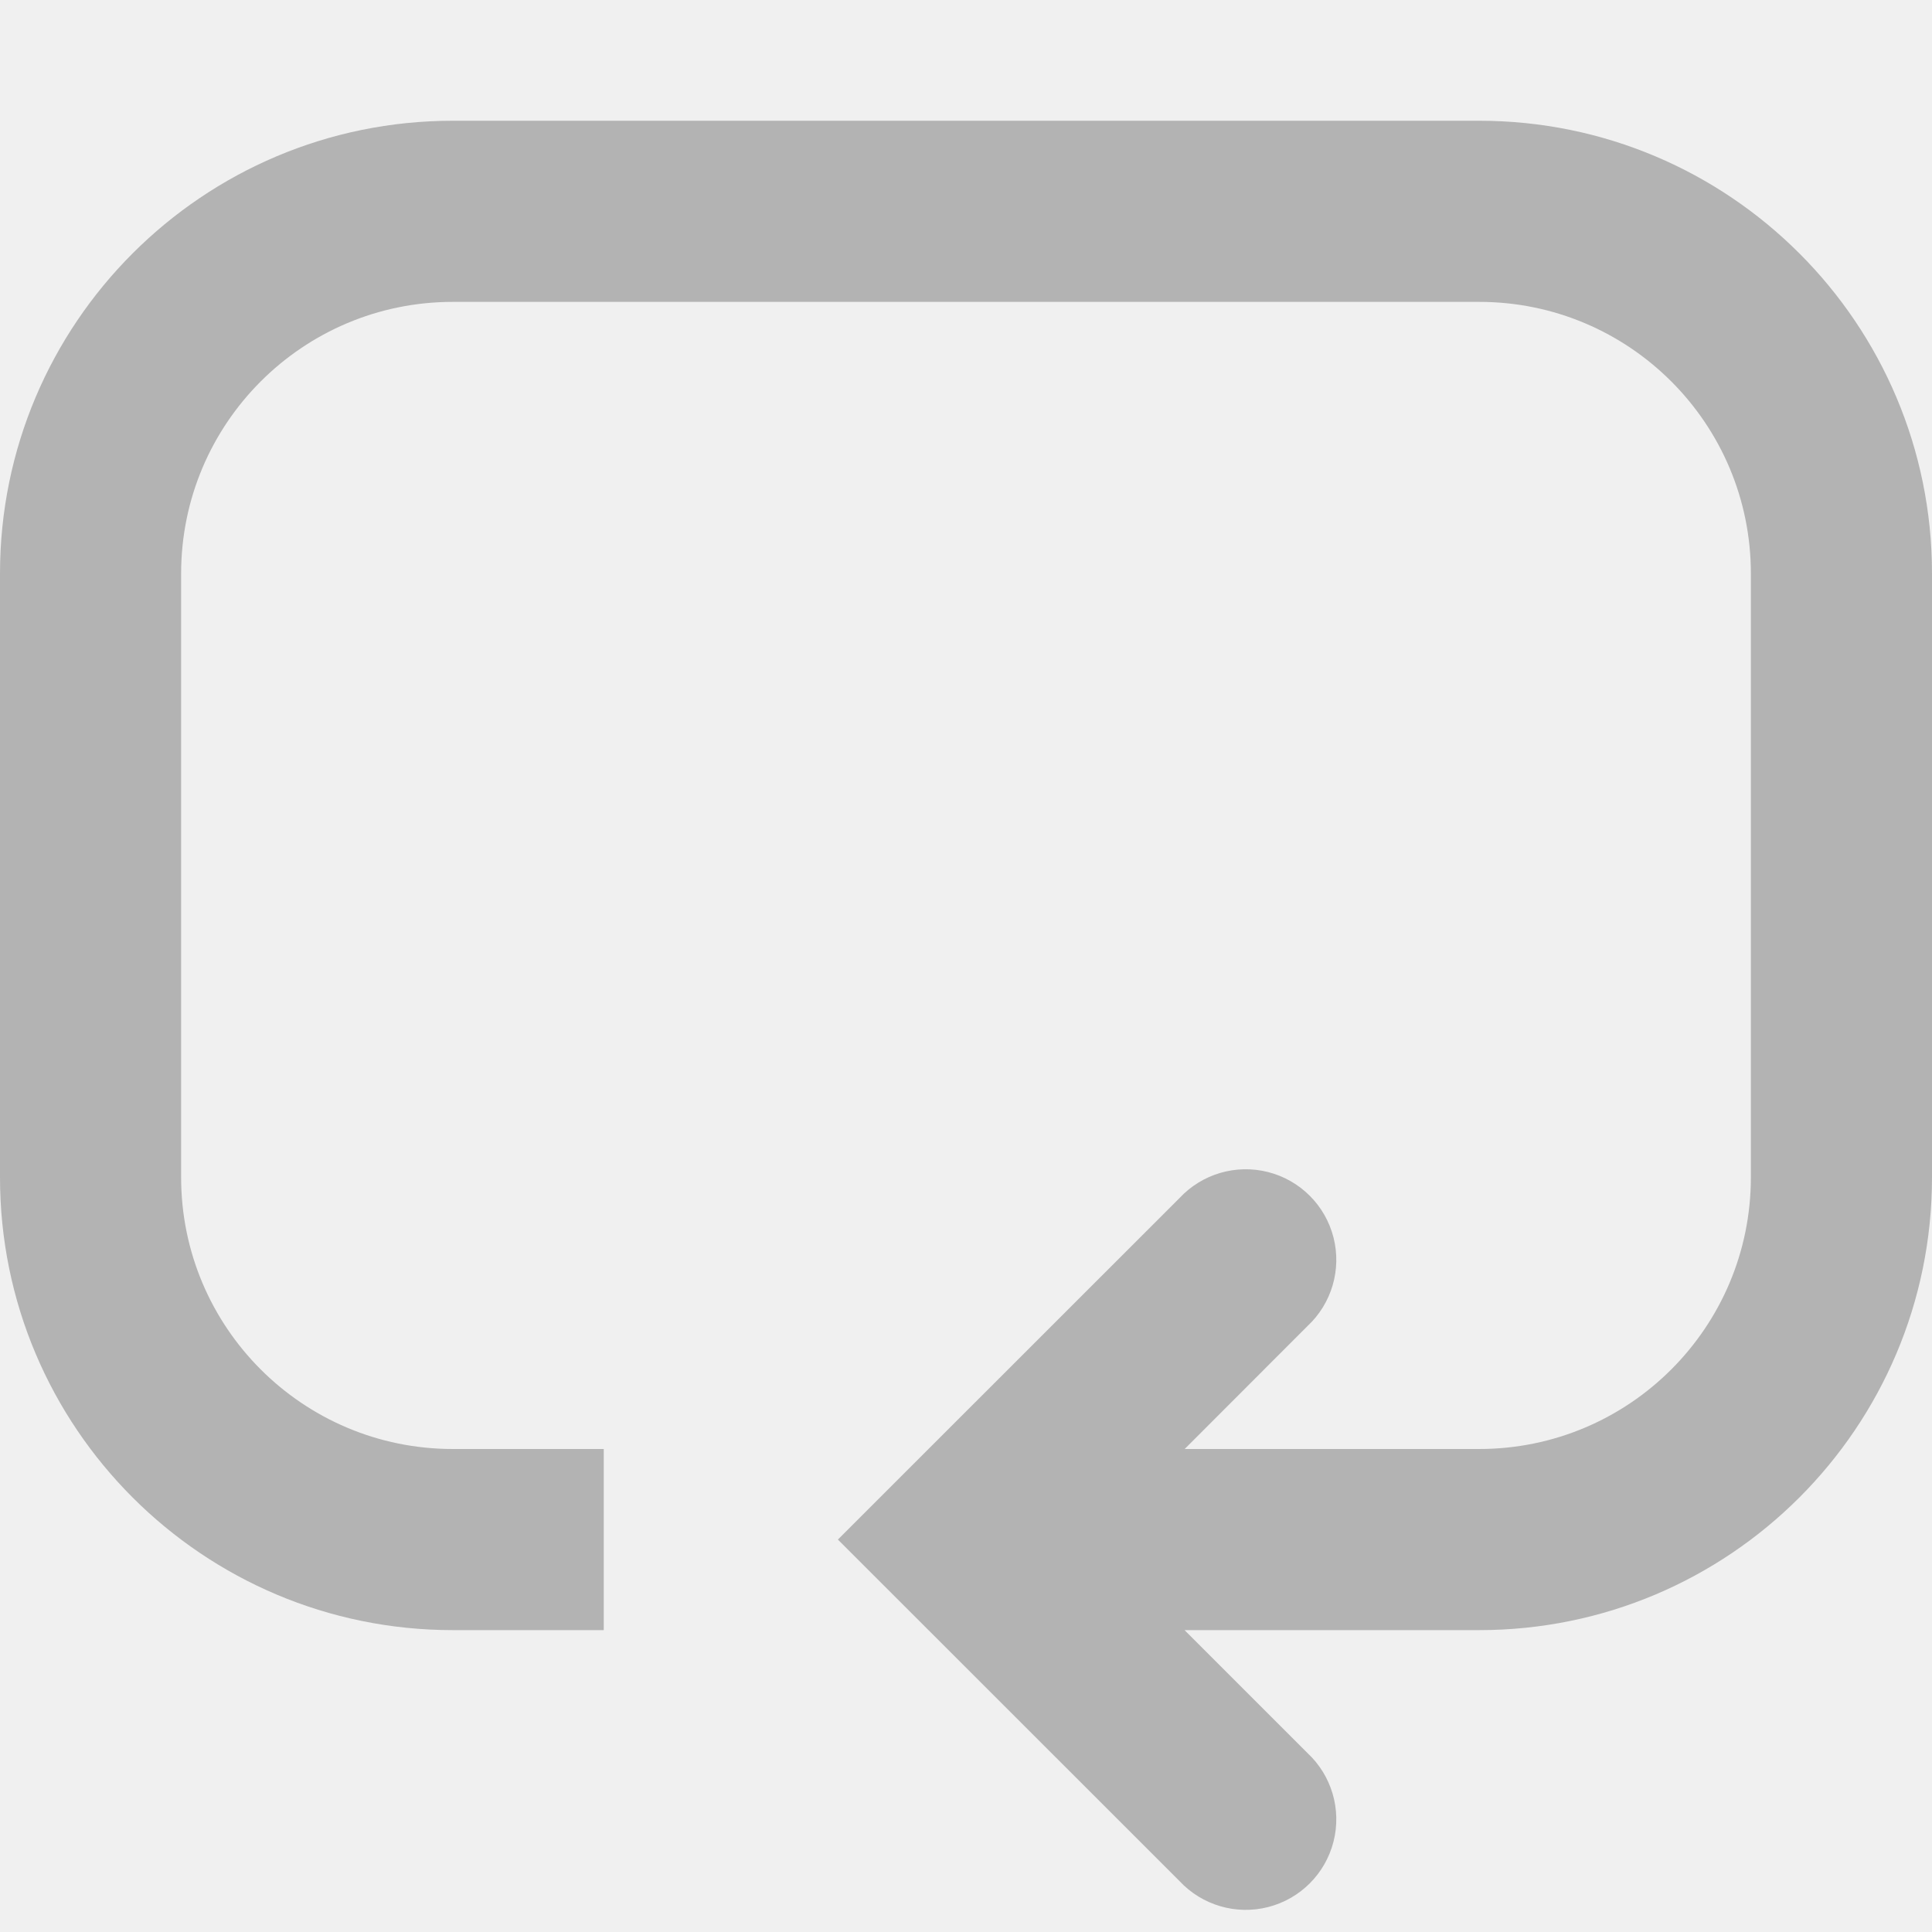
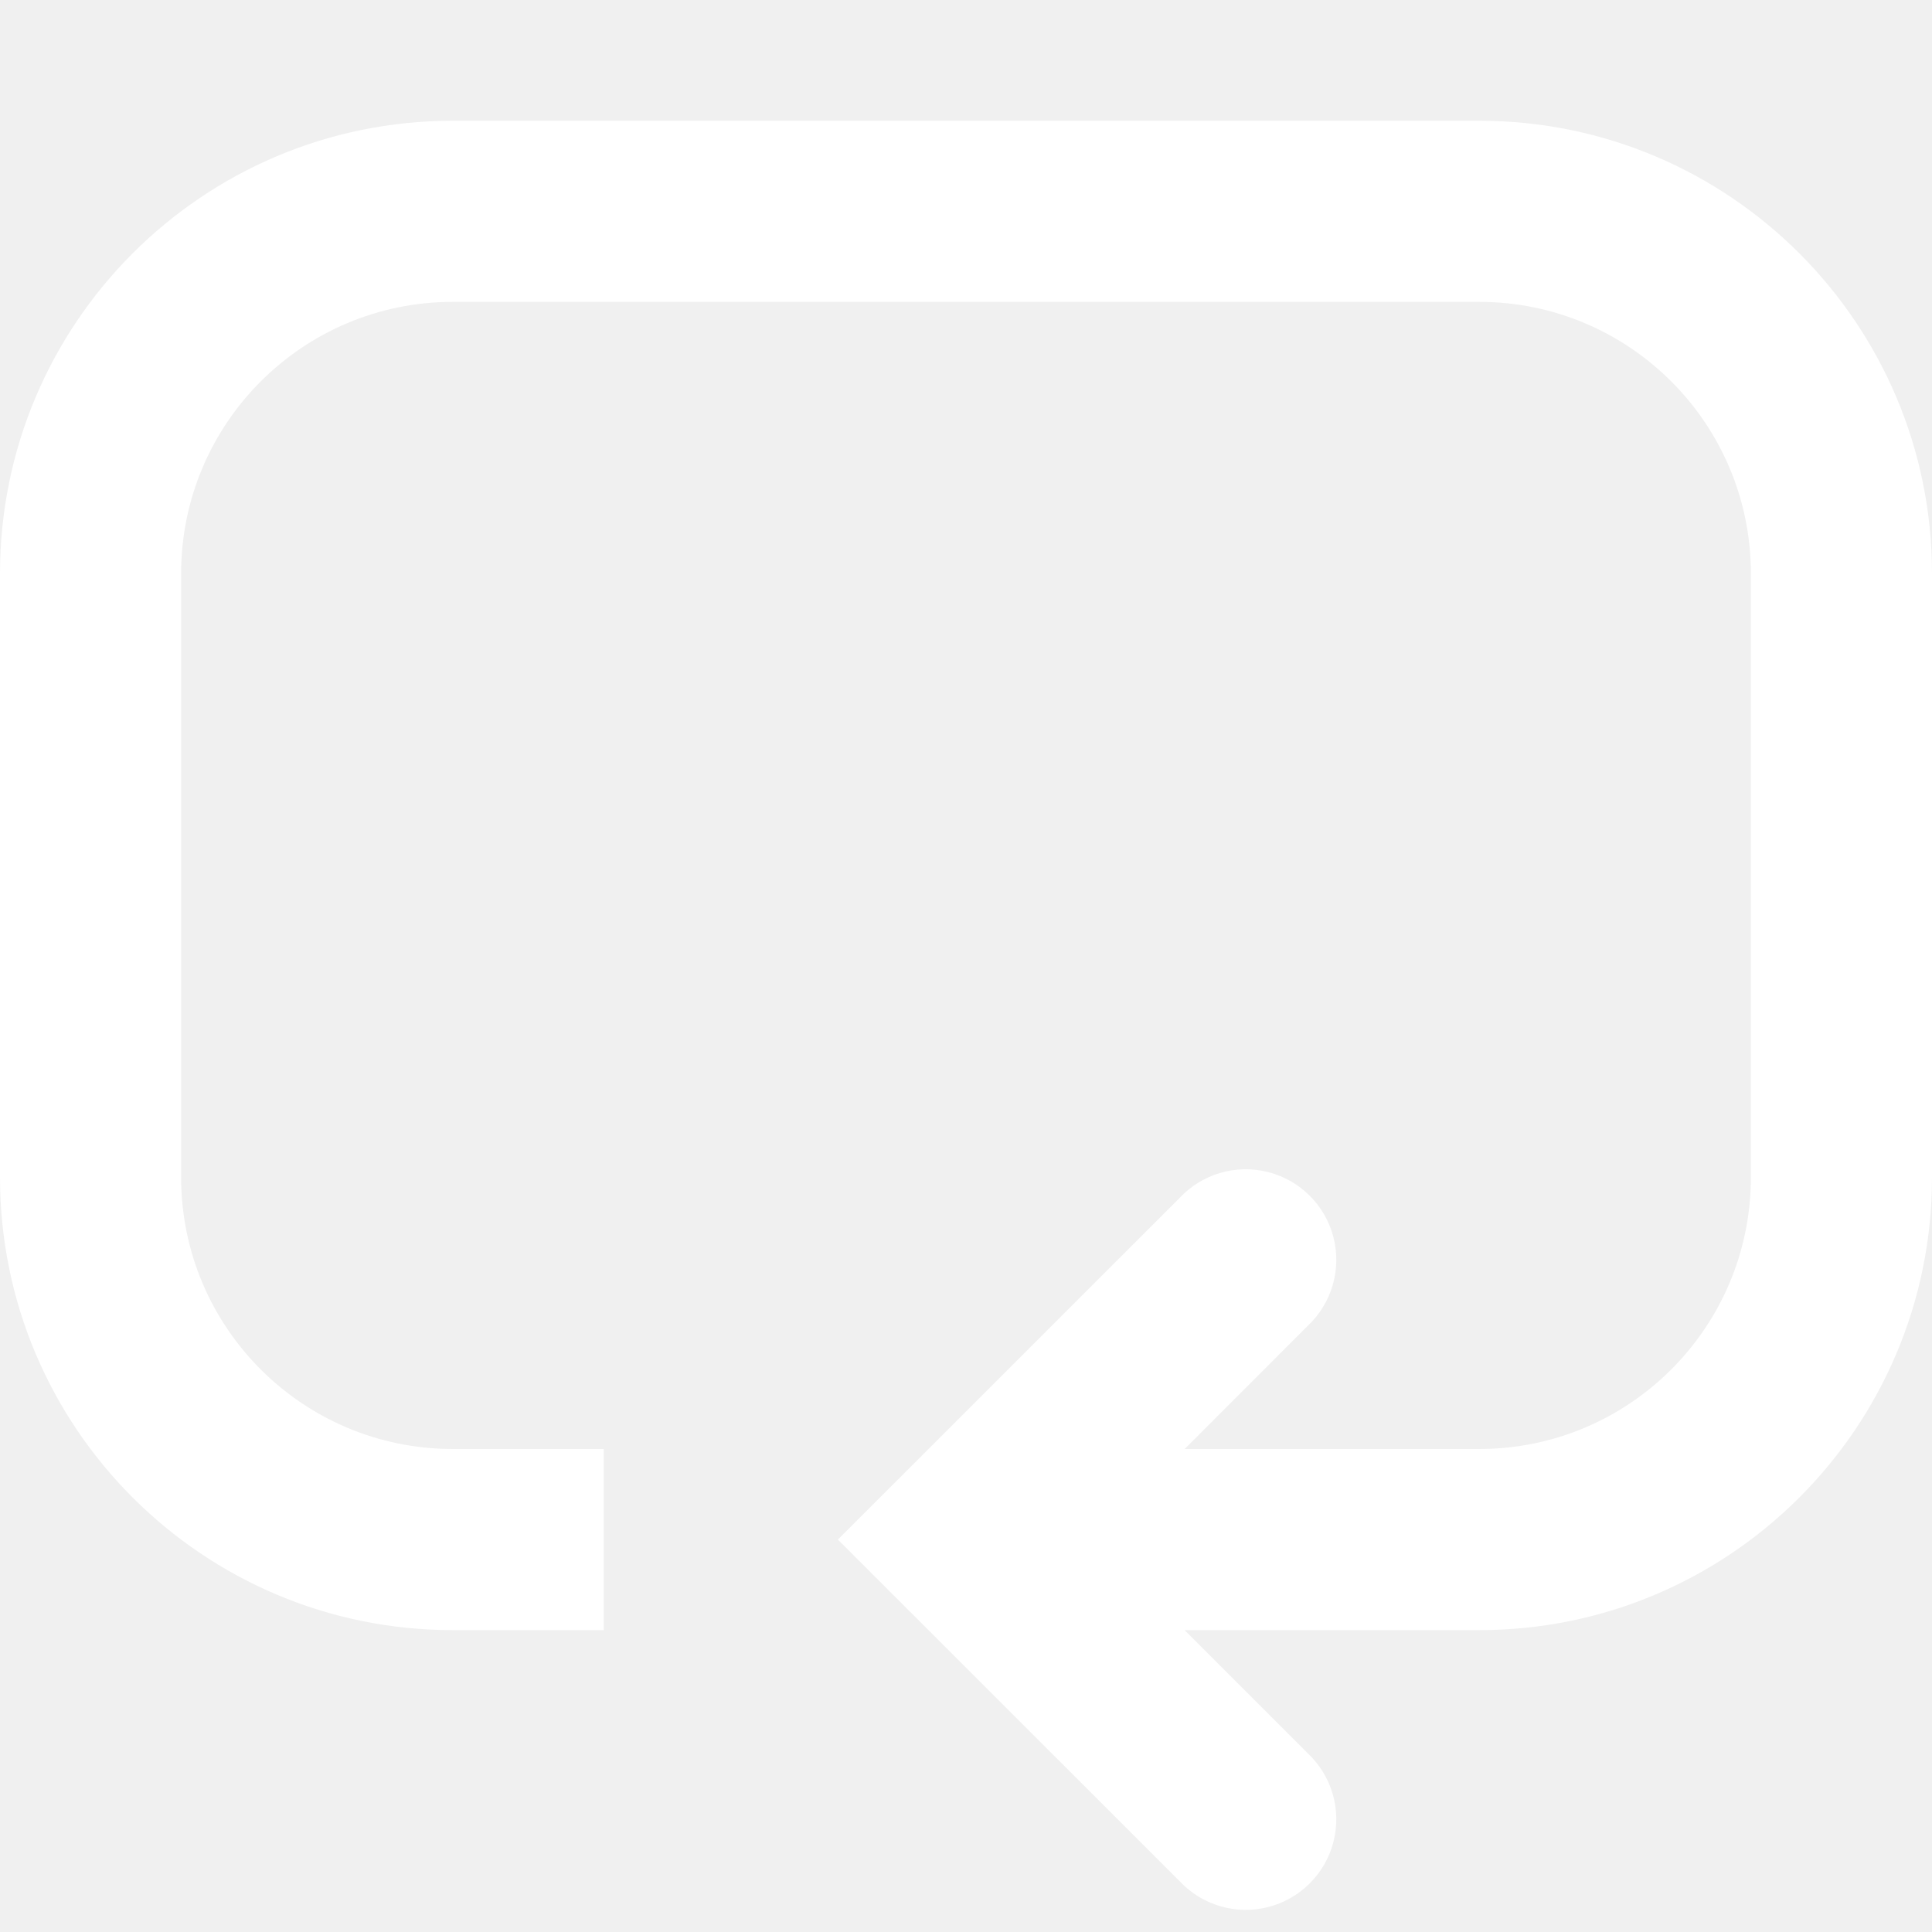
- <svg xmlns="http://www.w3.org/2000/svg" fill="rgb(179, 179, 179)" data-encore-id="icon" role="img" aria-hidden="true" viewBox="0 0 16 16" class="Svg-sc-ytk21e-0 dYnaPI">
+ <svg xmlns="http://www.w3.org/2000/svg" fill="white" data-encore-id="icon" role="img" aria-hidden="true" viewBox="0 0 16 16" class="Svg-sc-ytk21e-0 dYnaPI">
  <path d="M0 4.75A3.75 3.75 0 0 1 3.75 1h8.5A3.75 3.75 0 0 1 16 4.75v5a3.75 3.75 0 0 1-3.75 3.75H9.81l1.018 1.018a.75.75 0 1 1-1.06 1.06L6.939 12.75l2.829-2.828a.75.75 0 1 1 1.06 1.06L9.811 12h2.439a2.25 2.25 0 0 0 2.25-2.25v-5a2.25 2.25 0 0 0-2.25-2.25h-8.5A2.25 2.25 0 0 0 1.5 4.75v5A2.25 2.25 0 0 0 3.75 12H5v1.5H3.75A3.75 3.75 0 0 1 0 9.75v-5z" />
</svg>
